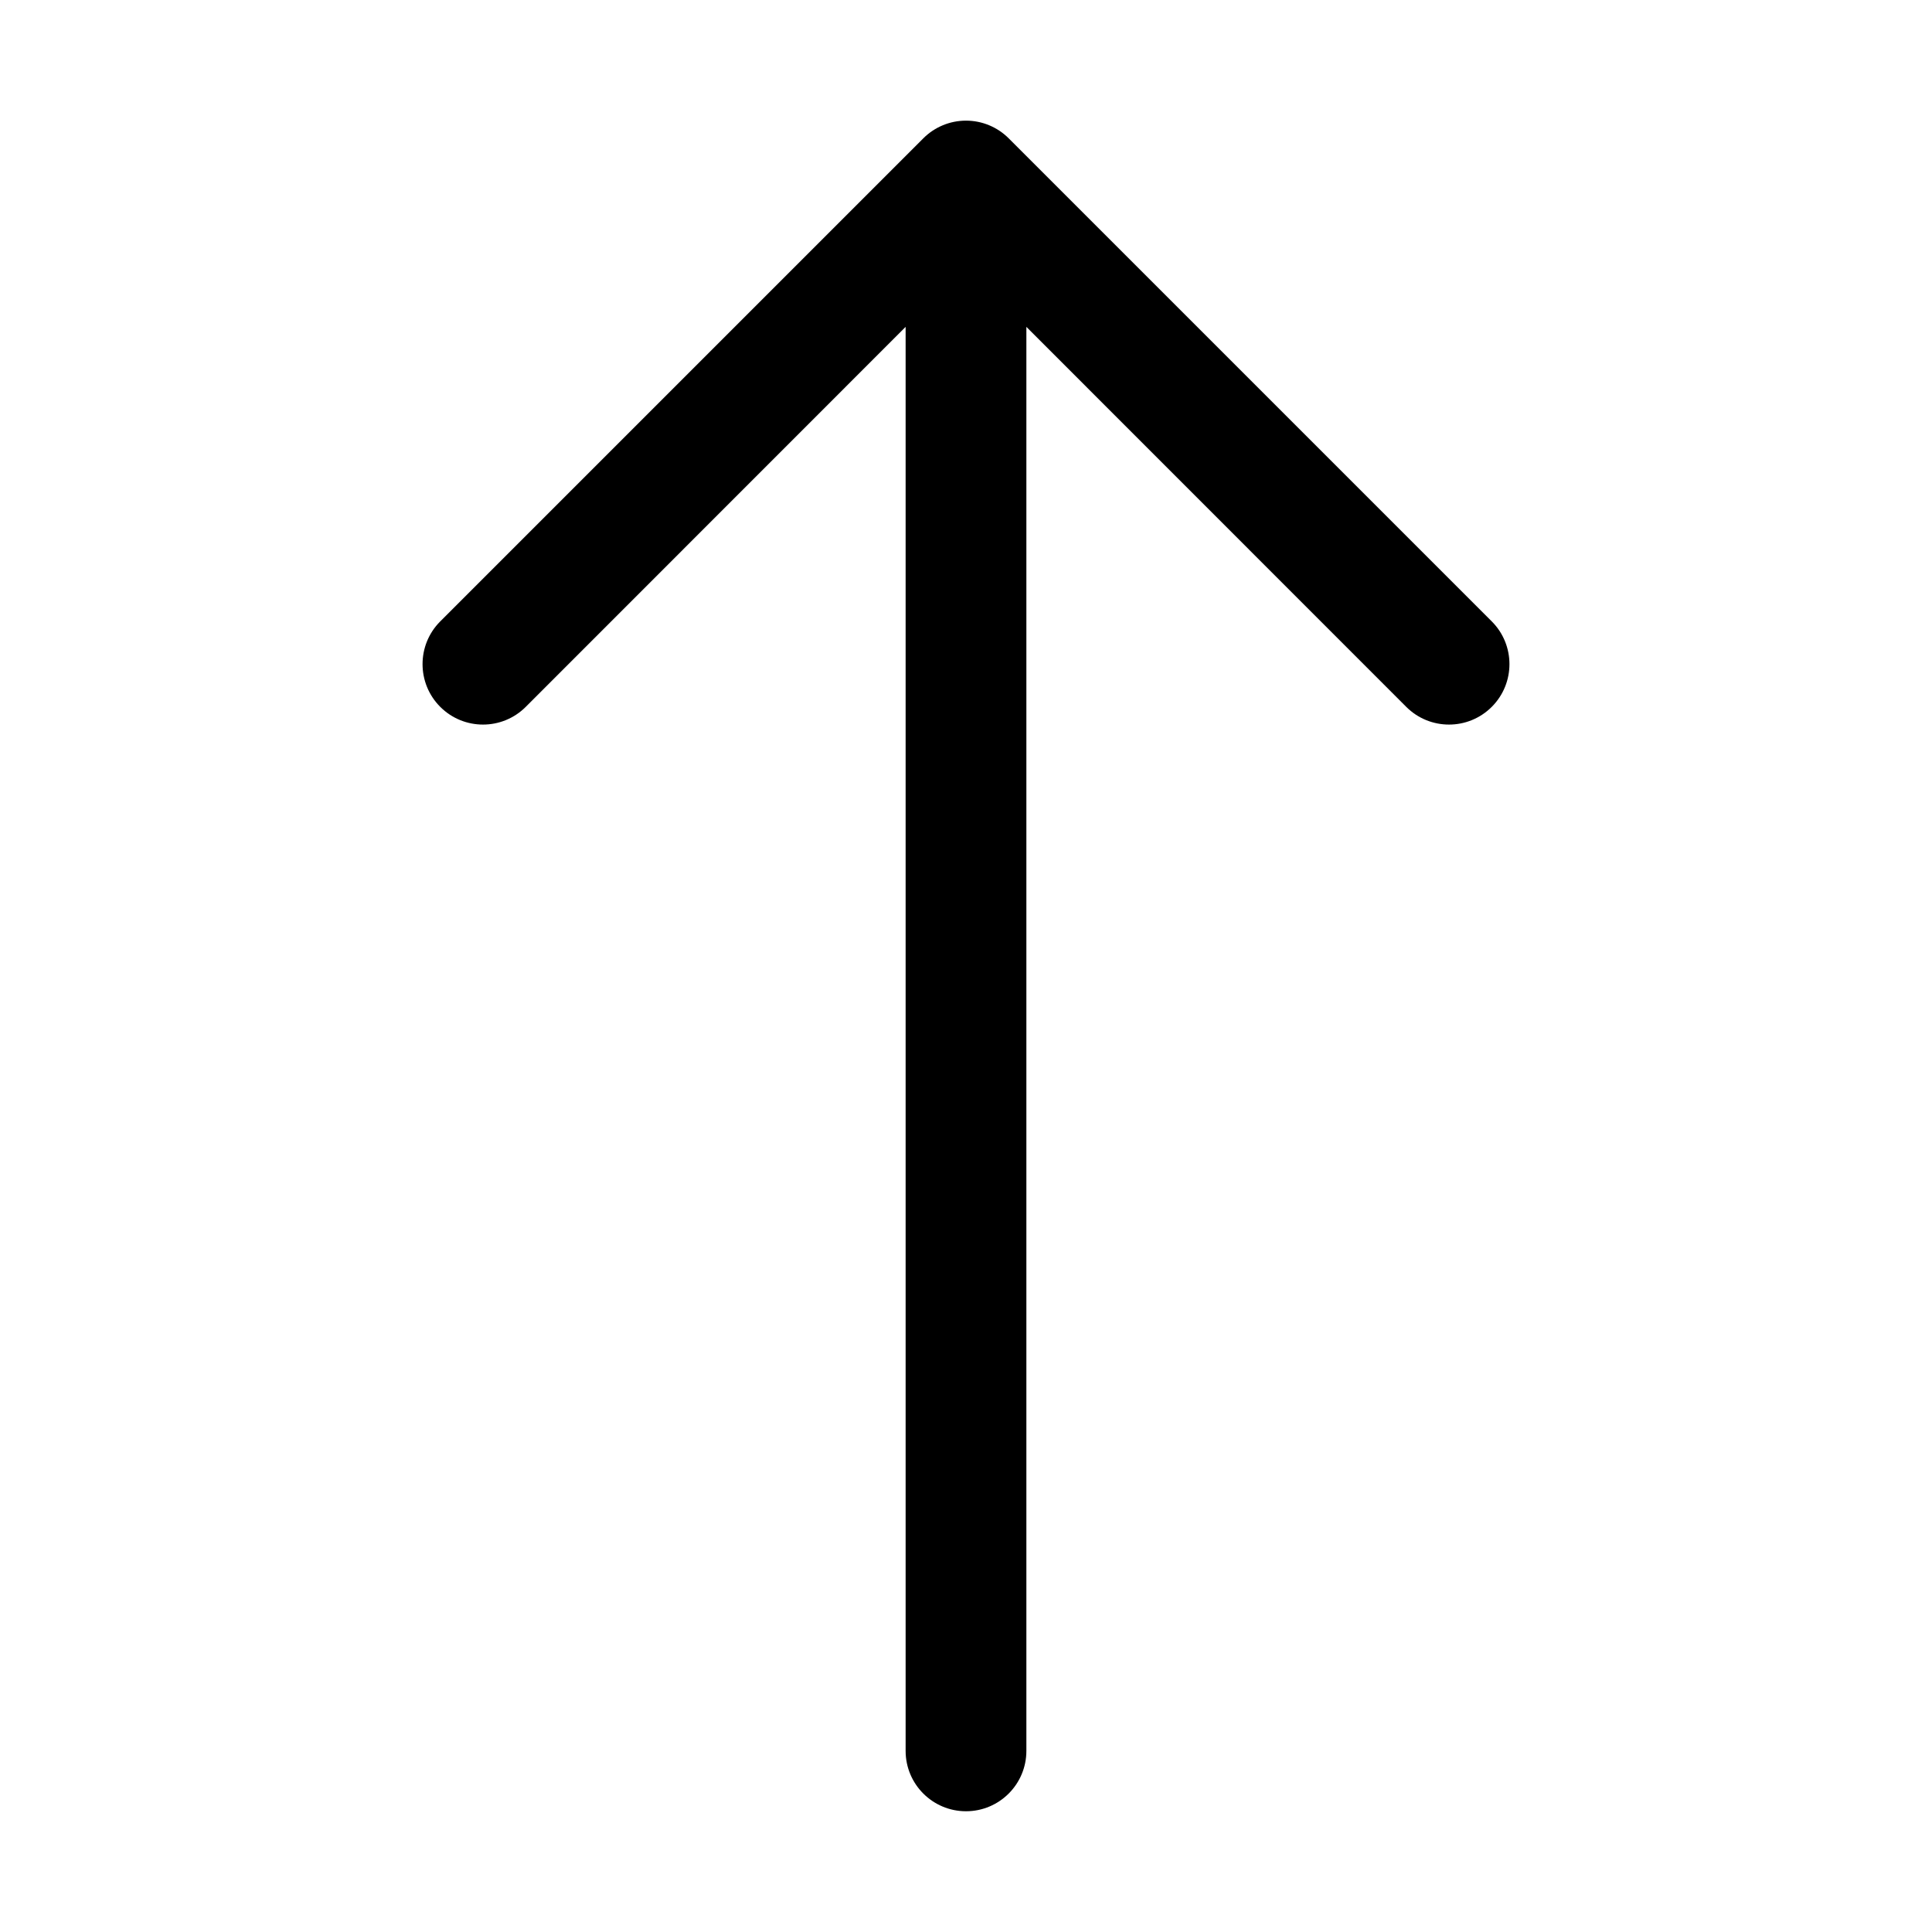
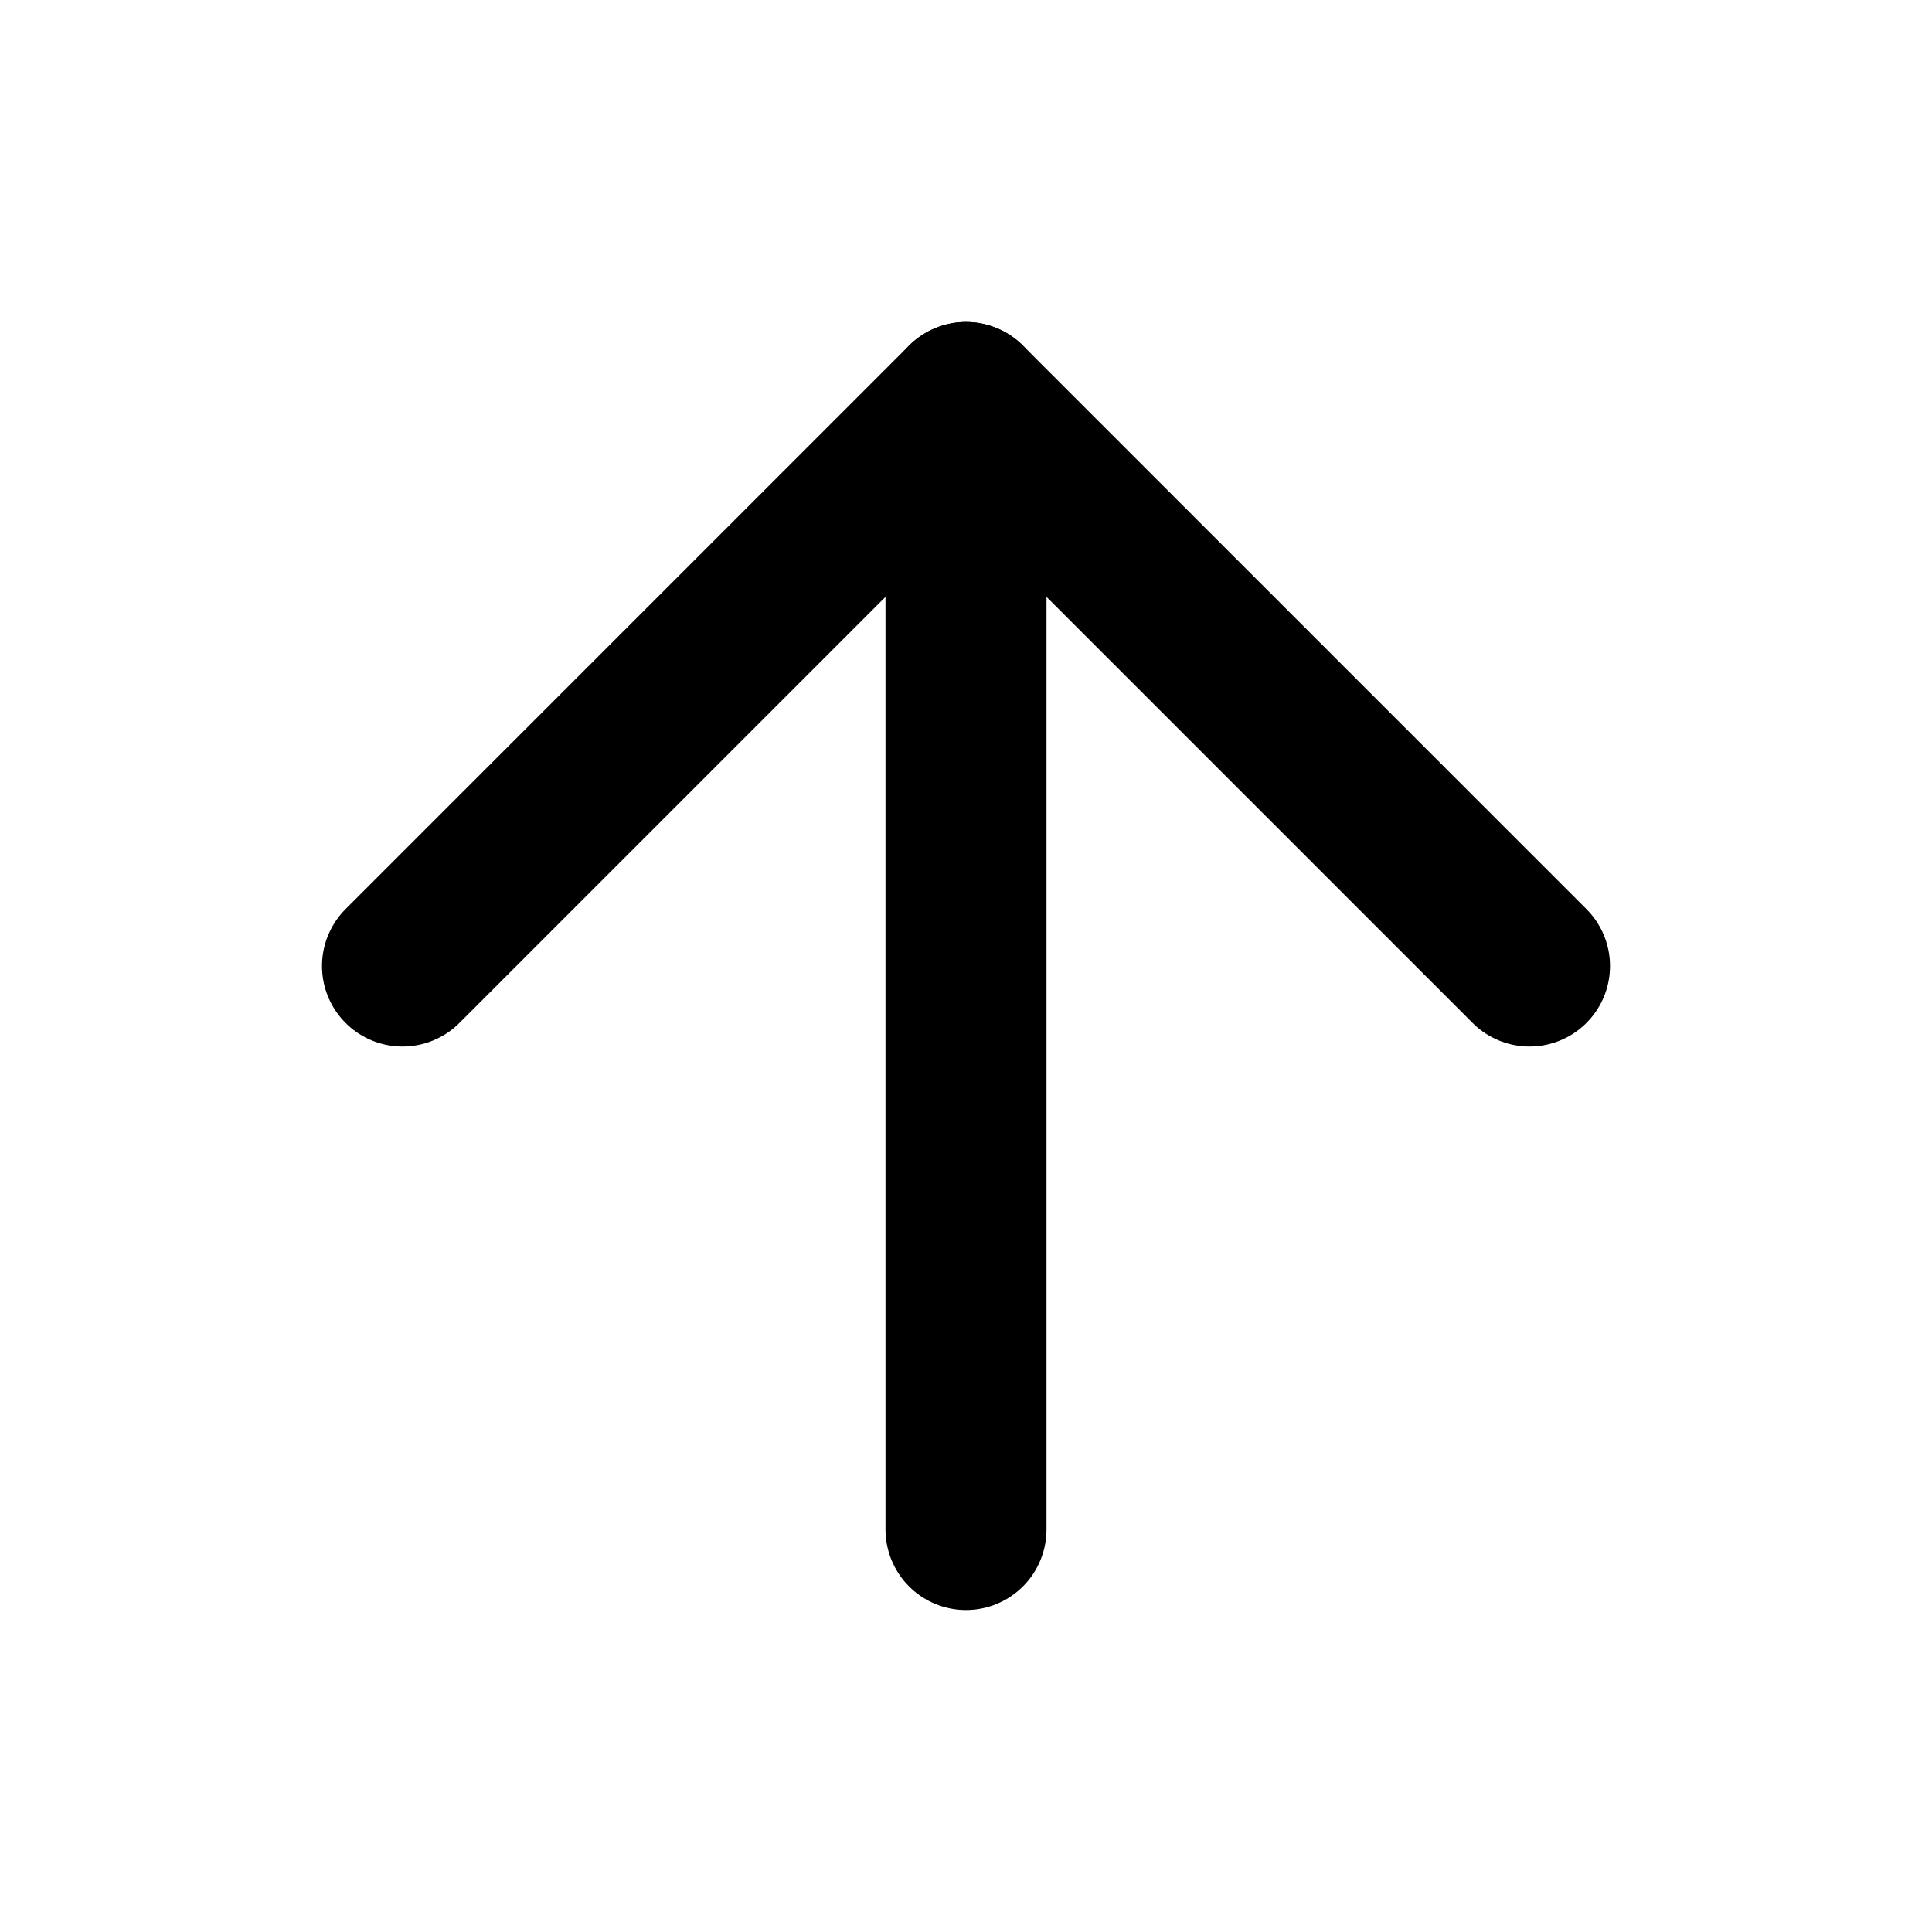
- <svg xmlns="http://www.w3.org/2000/svg" width="16" height="16" fill="currentColor" class="bi bi-arrow-up" viewBox="0 0 16 16">
-   <path fill-rule="evenodd" d="M8 15a.5.5 0 0 0 .5-.5V2.707l3.146 3.147a.5.5 0 0 0 .708-.708l-4-4a.5.5 0 0 0-.708 0l-4 4a.5.5 0 1 0 .708.708L7.5 2.707V14.5a.5.5 0 0 0 .5.5" />
+ <svg xmlns="http://www.w3.org/2000/svg" width="24" height="24" viewBox="0 0 24 24" fill="none" stroke="currentColor" stroke-width="2" stroke-linecap="round" stroke-linejoin="round" class="lucide lucide-arrow-up">
+   <path d="m5 12 7-7 7 7" />
+   <path d="M12 19V5" />
</svg>
